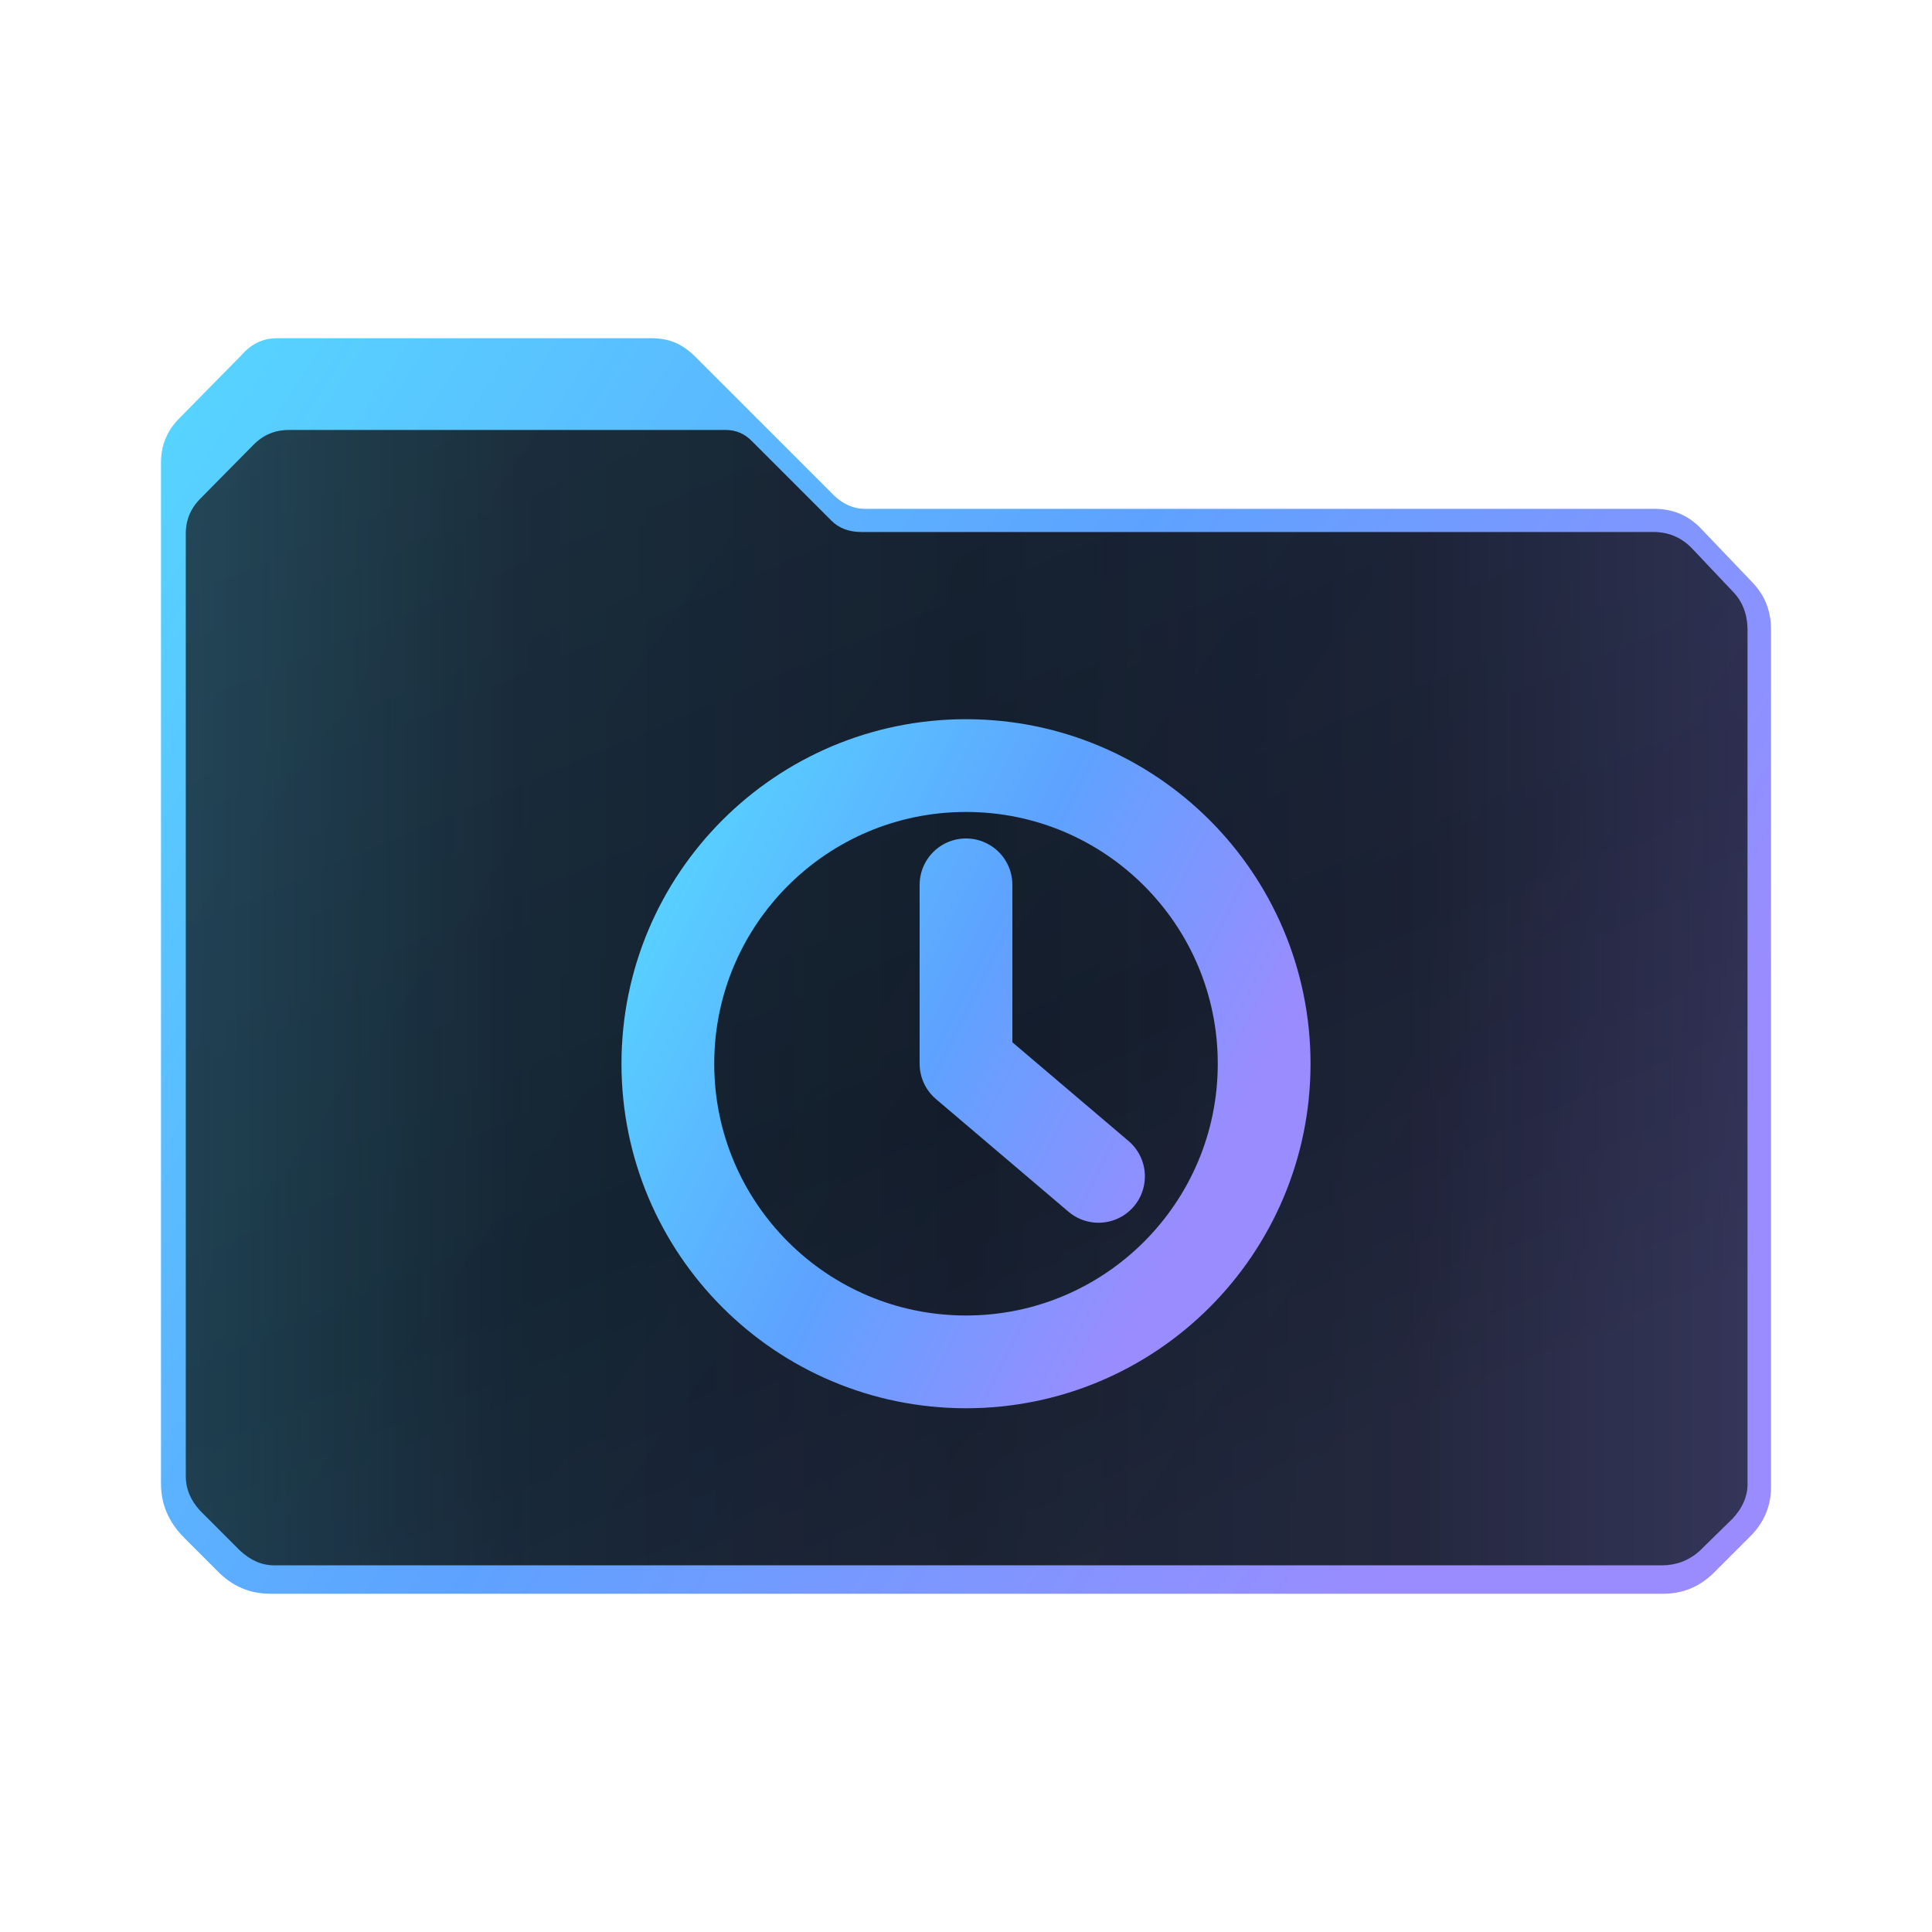
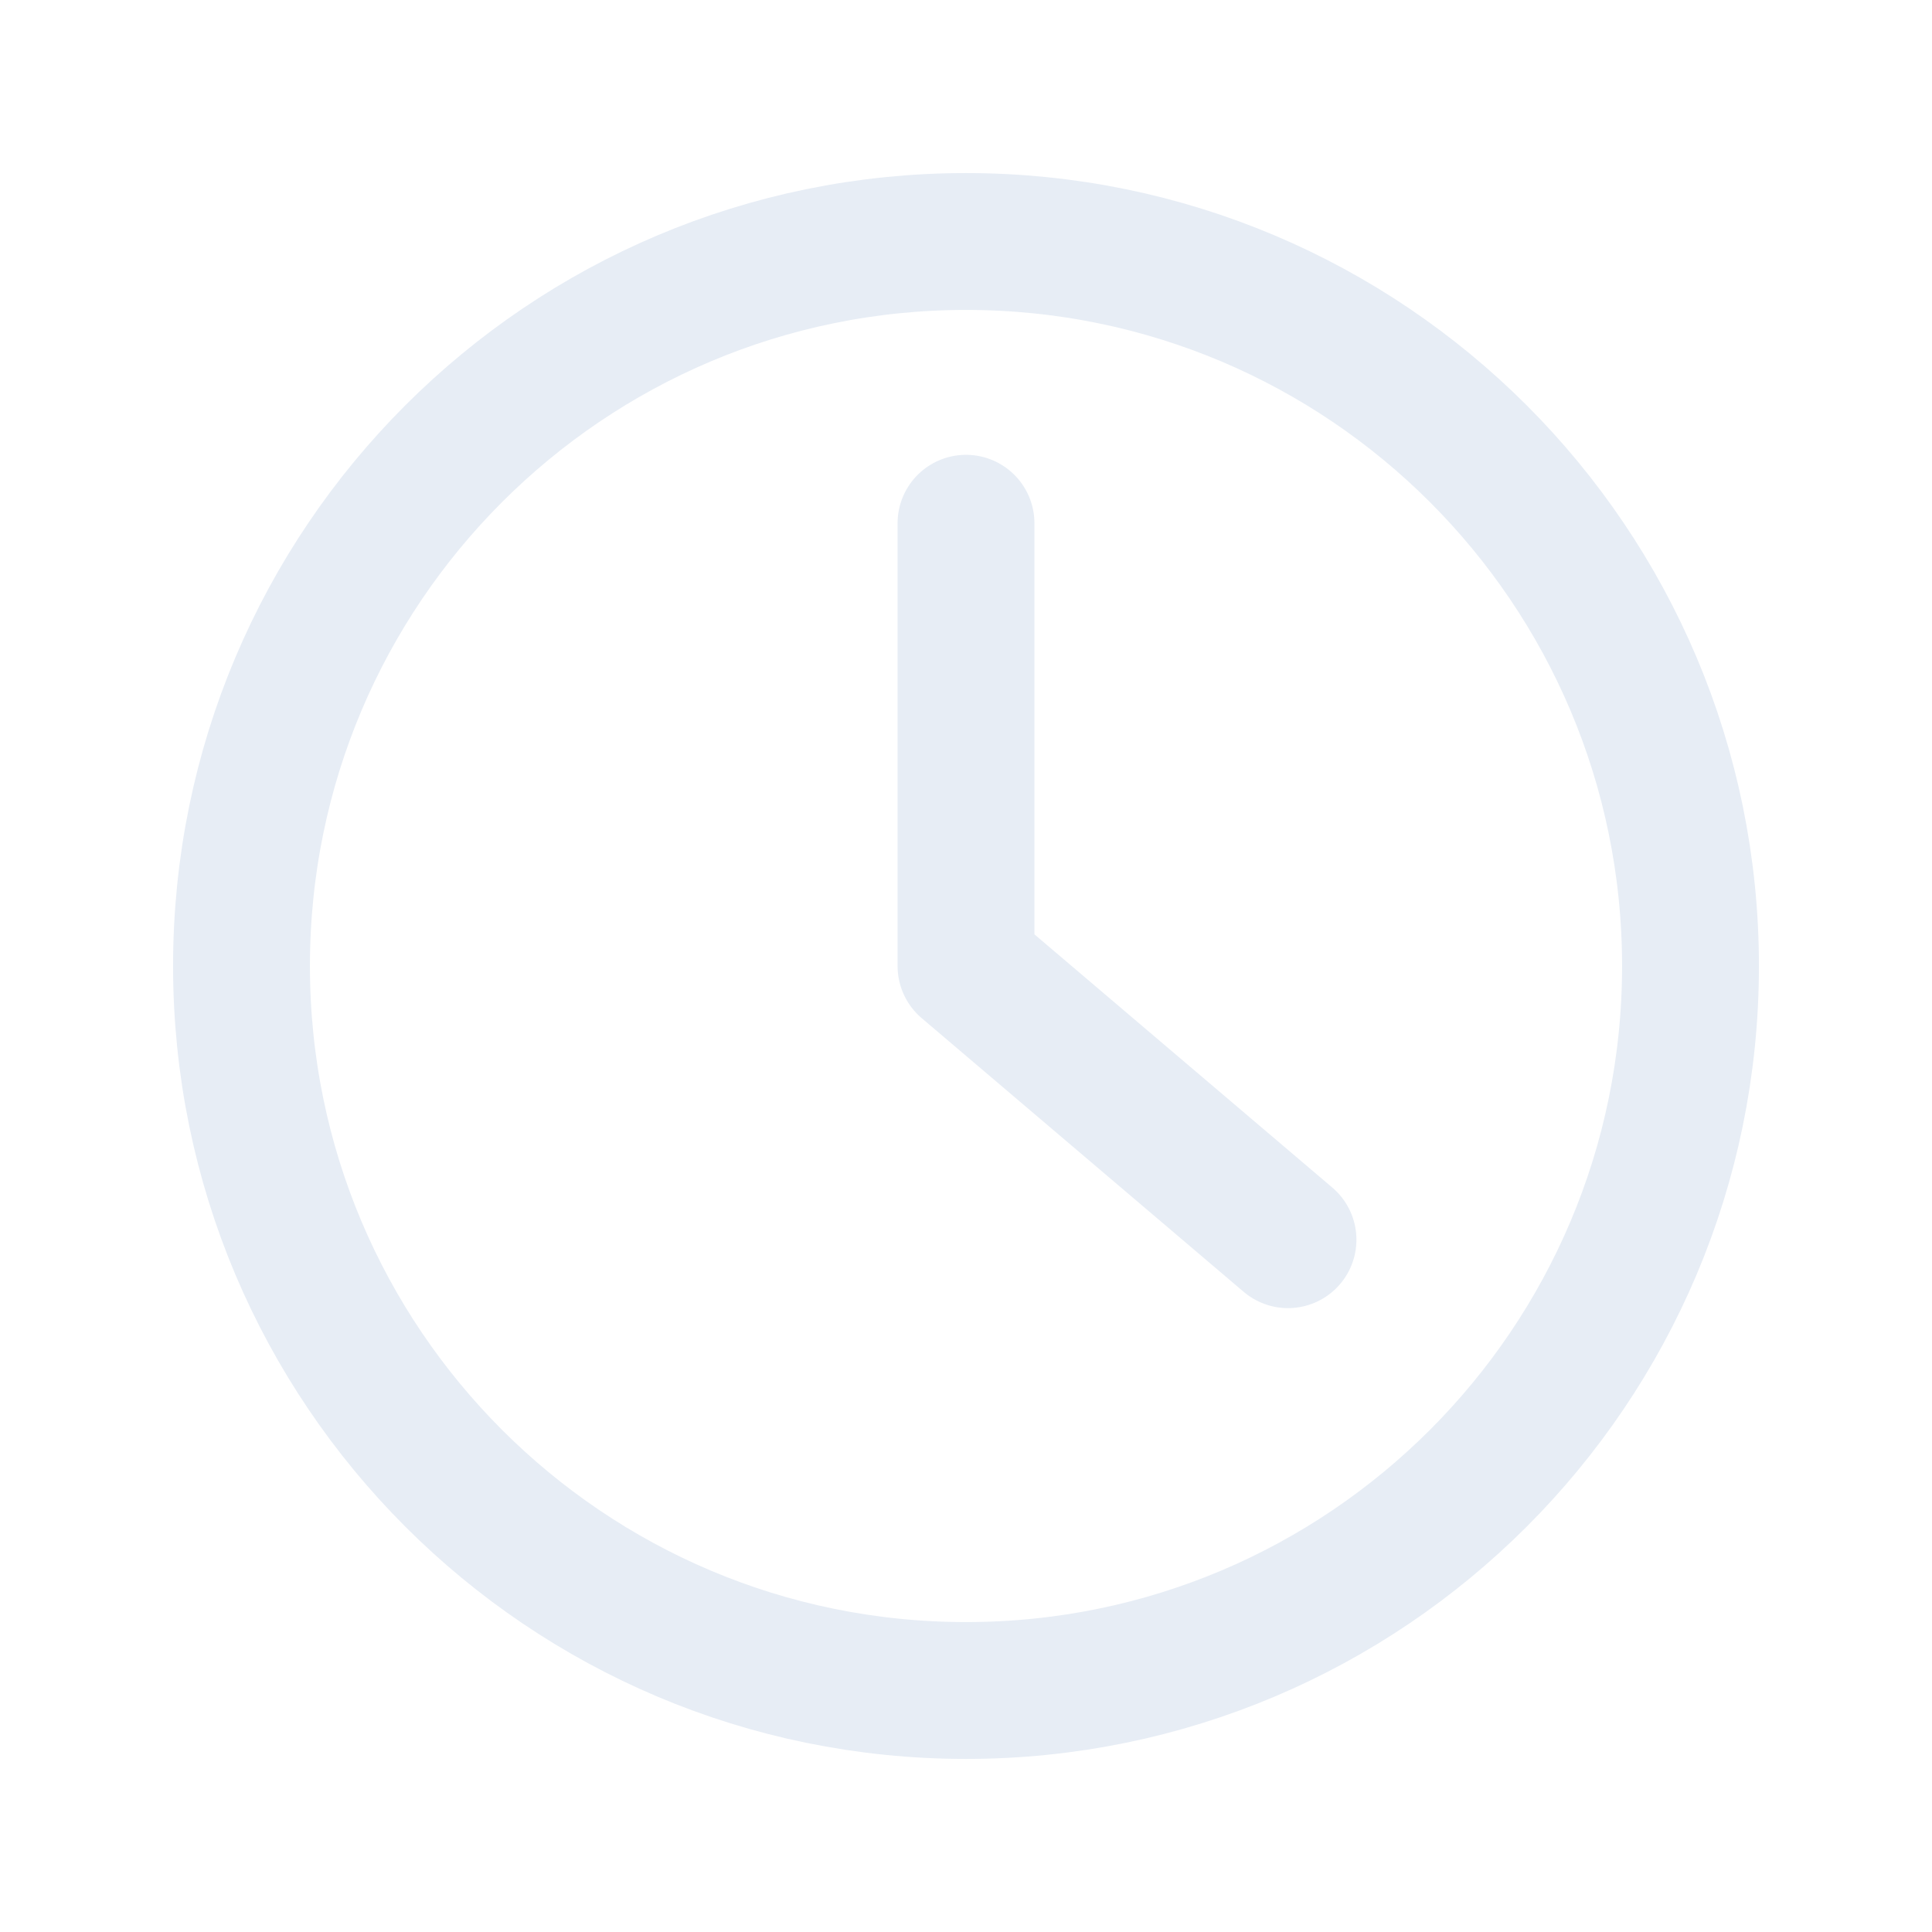
- <svg xmlns="http://www.w3.org/2000/svg" id="svg14" width="24" height="24" viewBox="0 0 24 24">
+ <svg xmlns="http://www.w3.org/2000/svg" width="24" height="24" viewBox="0 0 24 24">
  <style id="current-color-scheme" type="text/css">
 .ColorScheme-Text { color:#e7edf5; }
 .ColorScheme-Background { color:#0c1118; }
 .ColorScheme-Highlight { color:#5ea2ff; }
 .ColorScheme-HighlightedText { color:#081018; }
 .ColorScheme-PositiveText { color:#79d97f; }
 .ColorScheme-NeutralText { color:#f2c46b; }
 .ColorScheme-NegativeText { color:#ff718c; }
-  .HoloNight-background { color:#0c1118; }
-  .HoloNight-surface { color:#131a24; }
-  .HoloNight-accentCyan { color:#56d7ff; }
-  .HoloNight-accentBlue { color:#5ea2ff; }
-  .HoloNight-accentViolet { color:#9a8cff; }
</style>
-   <defs id="defs10">
-     <linearGradient id="rim" x1="0" x2="1" y1="0" y2=".5">
-       <stop id="stop1" class="HoloNight-accentCyan" offset="0" stop-color="currentColor" />
-       <stop id="stop2" class="HoloNight-accentBlue" offset=".55" stop-color="currentColor" />
-       <stop id="stop3" class="HoloNight-accentViolet" offset="1" stop-color="currentColor" />
-     </linearGradient>
-     <linearGradient id="face" x1="0" x2=".6" y1="0" y2="1">
-       <stop id="stop4" class="HoloNight-surface" offset="0" stop-color="currentColor" />
-       <stop id="stop5" offset=".65" stop-color="currentColor" class="HoloNight-background" />
-       <stop id="stop6" class="HoloNight-surface" offset="1" stop-color="currentColor" />
-     </linearGradient>
-     <linearGradient id="face-edge-light" x1="0" x2="1" y1="0" y2="0">
-       <stop id="face-edge-left" class="HoloNight-accentCyan" offset="0" stop-color="currentColor" stop-opacity=".18" />
-       <stop id="face-edge-left-fade" class="HoloNight-accentCyan" offset=".22" stop-color="currentColor" stop-opacity=".045" />
-       <stop id="face-edge-center" class="HoloNight-accentBlue" offset=".5" stop-color="currentColor" stop-opacity="0" />
-       <stop id="face-edge-right-fade" class="HoloNight-accentViolet" offset=".78" stop-color="currentColor" stop-opacity=".045" />
-       <stop id="face-edge-right" class="HoloNight-accentViolet" offset="1" stop-color="currentColor" stop-opacity=".18" />
-     </linearGradient>
-   </defs>
-   <g id="artwork" transform="translate(12 12) scale(0.8230453) translate(-16 -15.525)">
-     <path id="folder" fill="url(#rim)" d="M5.6 6.05h5.65c.275 0 .475.085.685.3l2.08 2.08q.21.195.455.195h11.92q.425 0 .71.305l.75.785q.3.3.3.725v12.95q0 .415-.29.72l-.535.535q-.335.355-.8.355H5.5q-.47 0-.805-.35l-.495-.495q-.35-.35-.35-.815V7.925q0-.385.27-.66l.945-.96q.22-.255.535-.255" />
-     <path id="recessed-face" fill="url(#face)" d="M5.78 7.435h6.595q.235 0 .4.175l1.195 1.195q.17.17.455.17h11.95q.345 0 .585.25l.605.64q.23.23.23.59V23.35q0 .27-.22.51l-.51.5q-.24.21-.56.21H5.555q-.275 0-.515-.225l-.6-.6q-.215-.235-.215-.515V8.995q0-.31.23-.535l.79-.8q.22-.225.535-.225" />
-     <path id="face-tint" fill="url(#rim)" opacity=".08" d="M5.78 7.435h6.595q.235 0 .4.175l1.195 1.195q.17.17.455.17h11.95q.345 0 .585.25l.605.64q.23.23.23.59V23.35q0 .27-.22.51l-.51.5q-.24.21-.56.21H5.555q-.275 0-.515-.225l-.6-.6q-.215-.235-.215-.515V8.995q0-.31.23-.535l.79-.8q.22-.225.535-.225" />
-     <path id="face-edge-shading" fill="url(#face-edge-light)" d="M5.78 7.435h6.595q.235 0 .4.175l1.195 1.195q.17.17.455.17h11.95q.345 0 .585.25l.605.64q.23.23.23.59V23.35q0 .27-.22.51l-.51.5q-.24.21-.56.21H5.555q-.275 0-.515-.225l-.6-.6q-.215-.235-.215-.515V8.995q0-.31.23-.535l.79-.8q.22-.225.535-.225" />
-     <path id="recent" fill="none" stroke="url(#rim)" stroke-width="1.4" stroke-linejoin="round" stroke-linecap="round" d="M20.5 17a4.5 4.5 0 1 1-9 0 4.5 4.5 0 1 1 9 0Z M16 14.3V17l2 1.7" />
-   </g>
+   <path id="recent" class="ColorScheme-Text" fill="none" stroke="currentColor" stroke-width="1.7" stroke-linejoin="round" stroke-linecap="round" d="M21 12a9 9 0 1 1-18 0 9 9 0 1 1 18 0Z M12 6.5V12l4 3.4" />
</svg>
